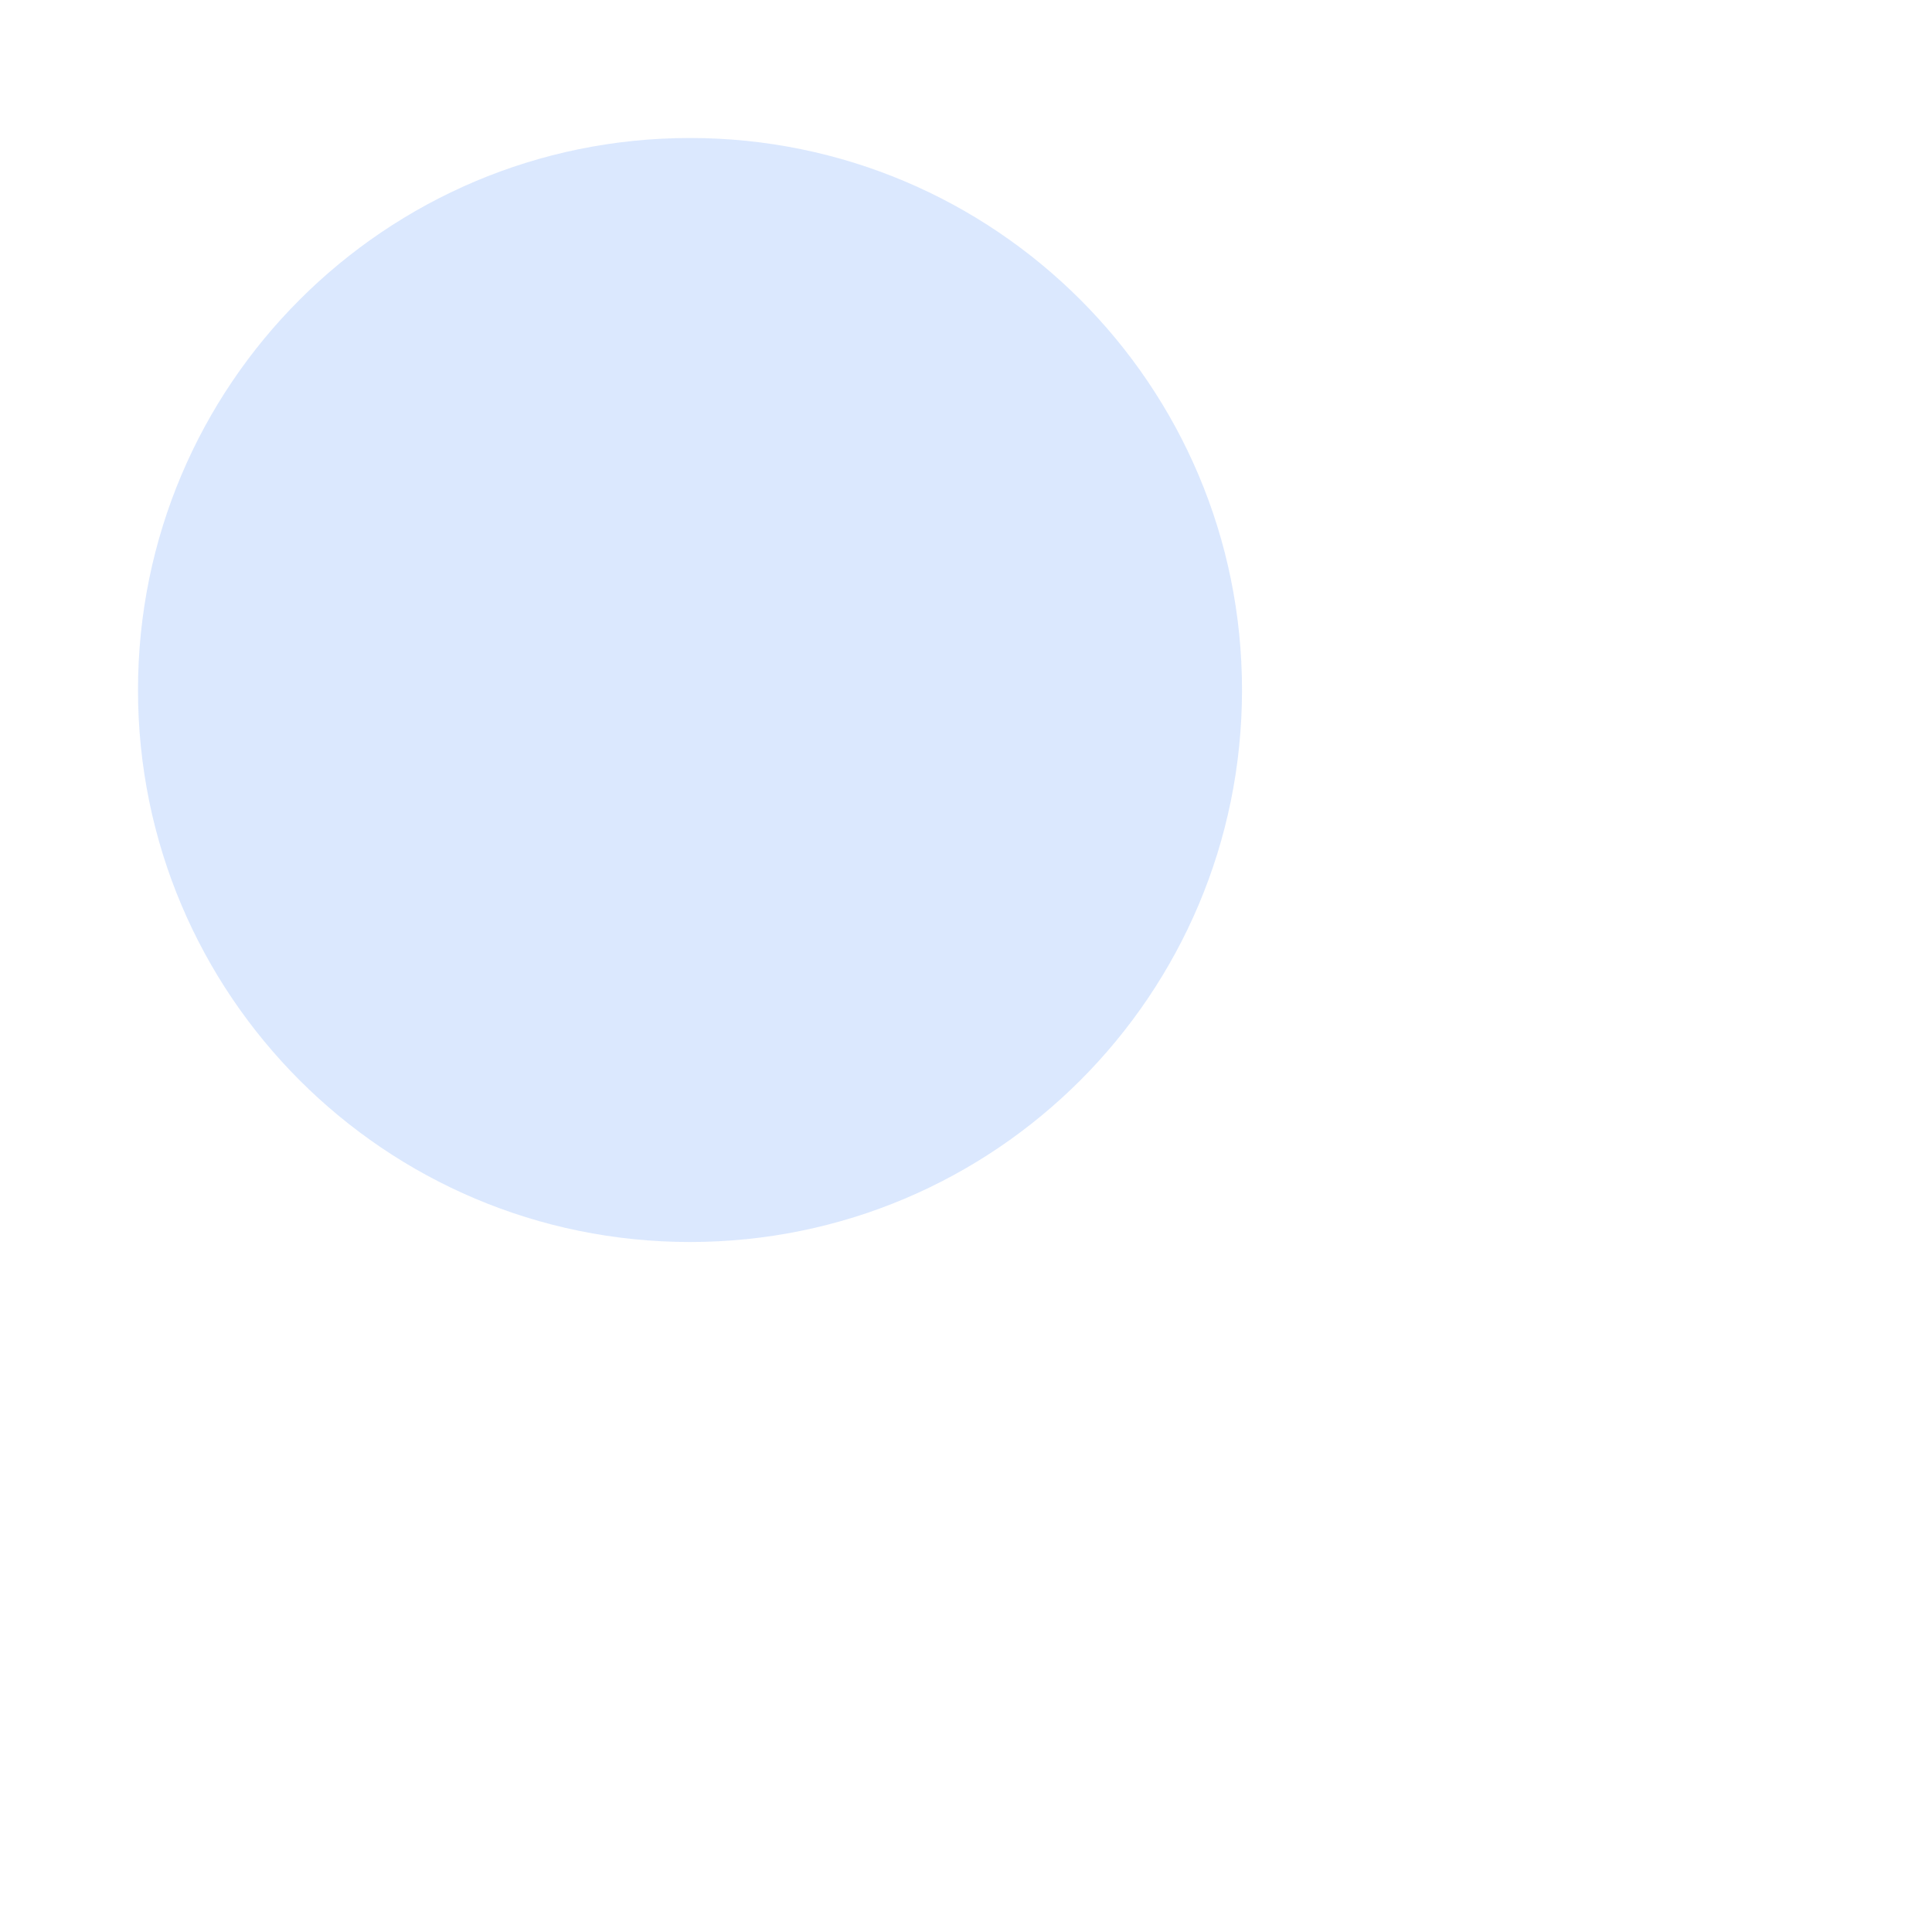
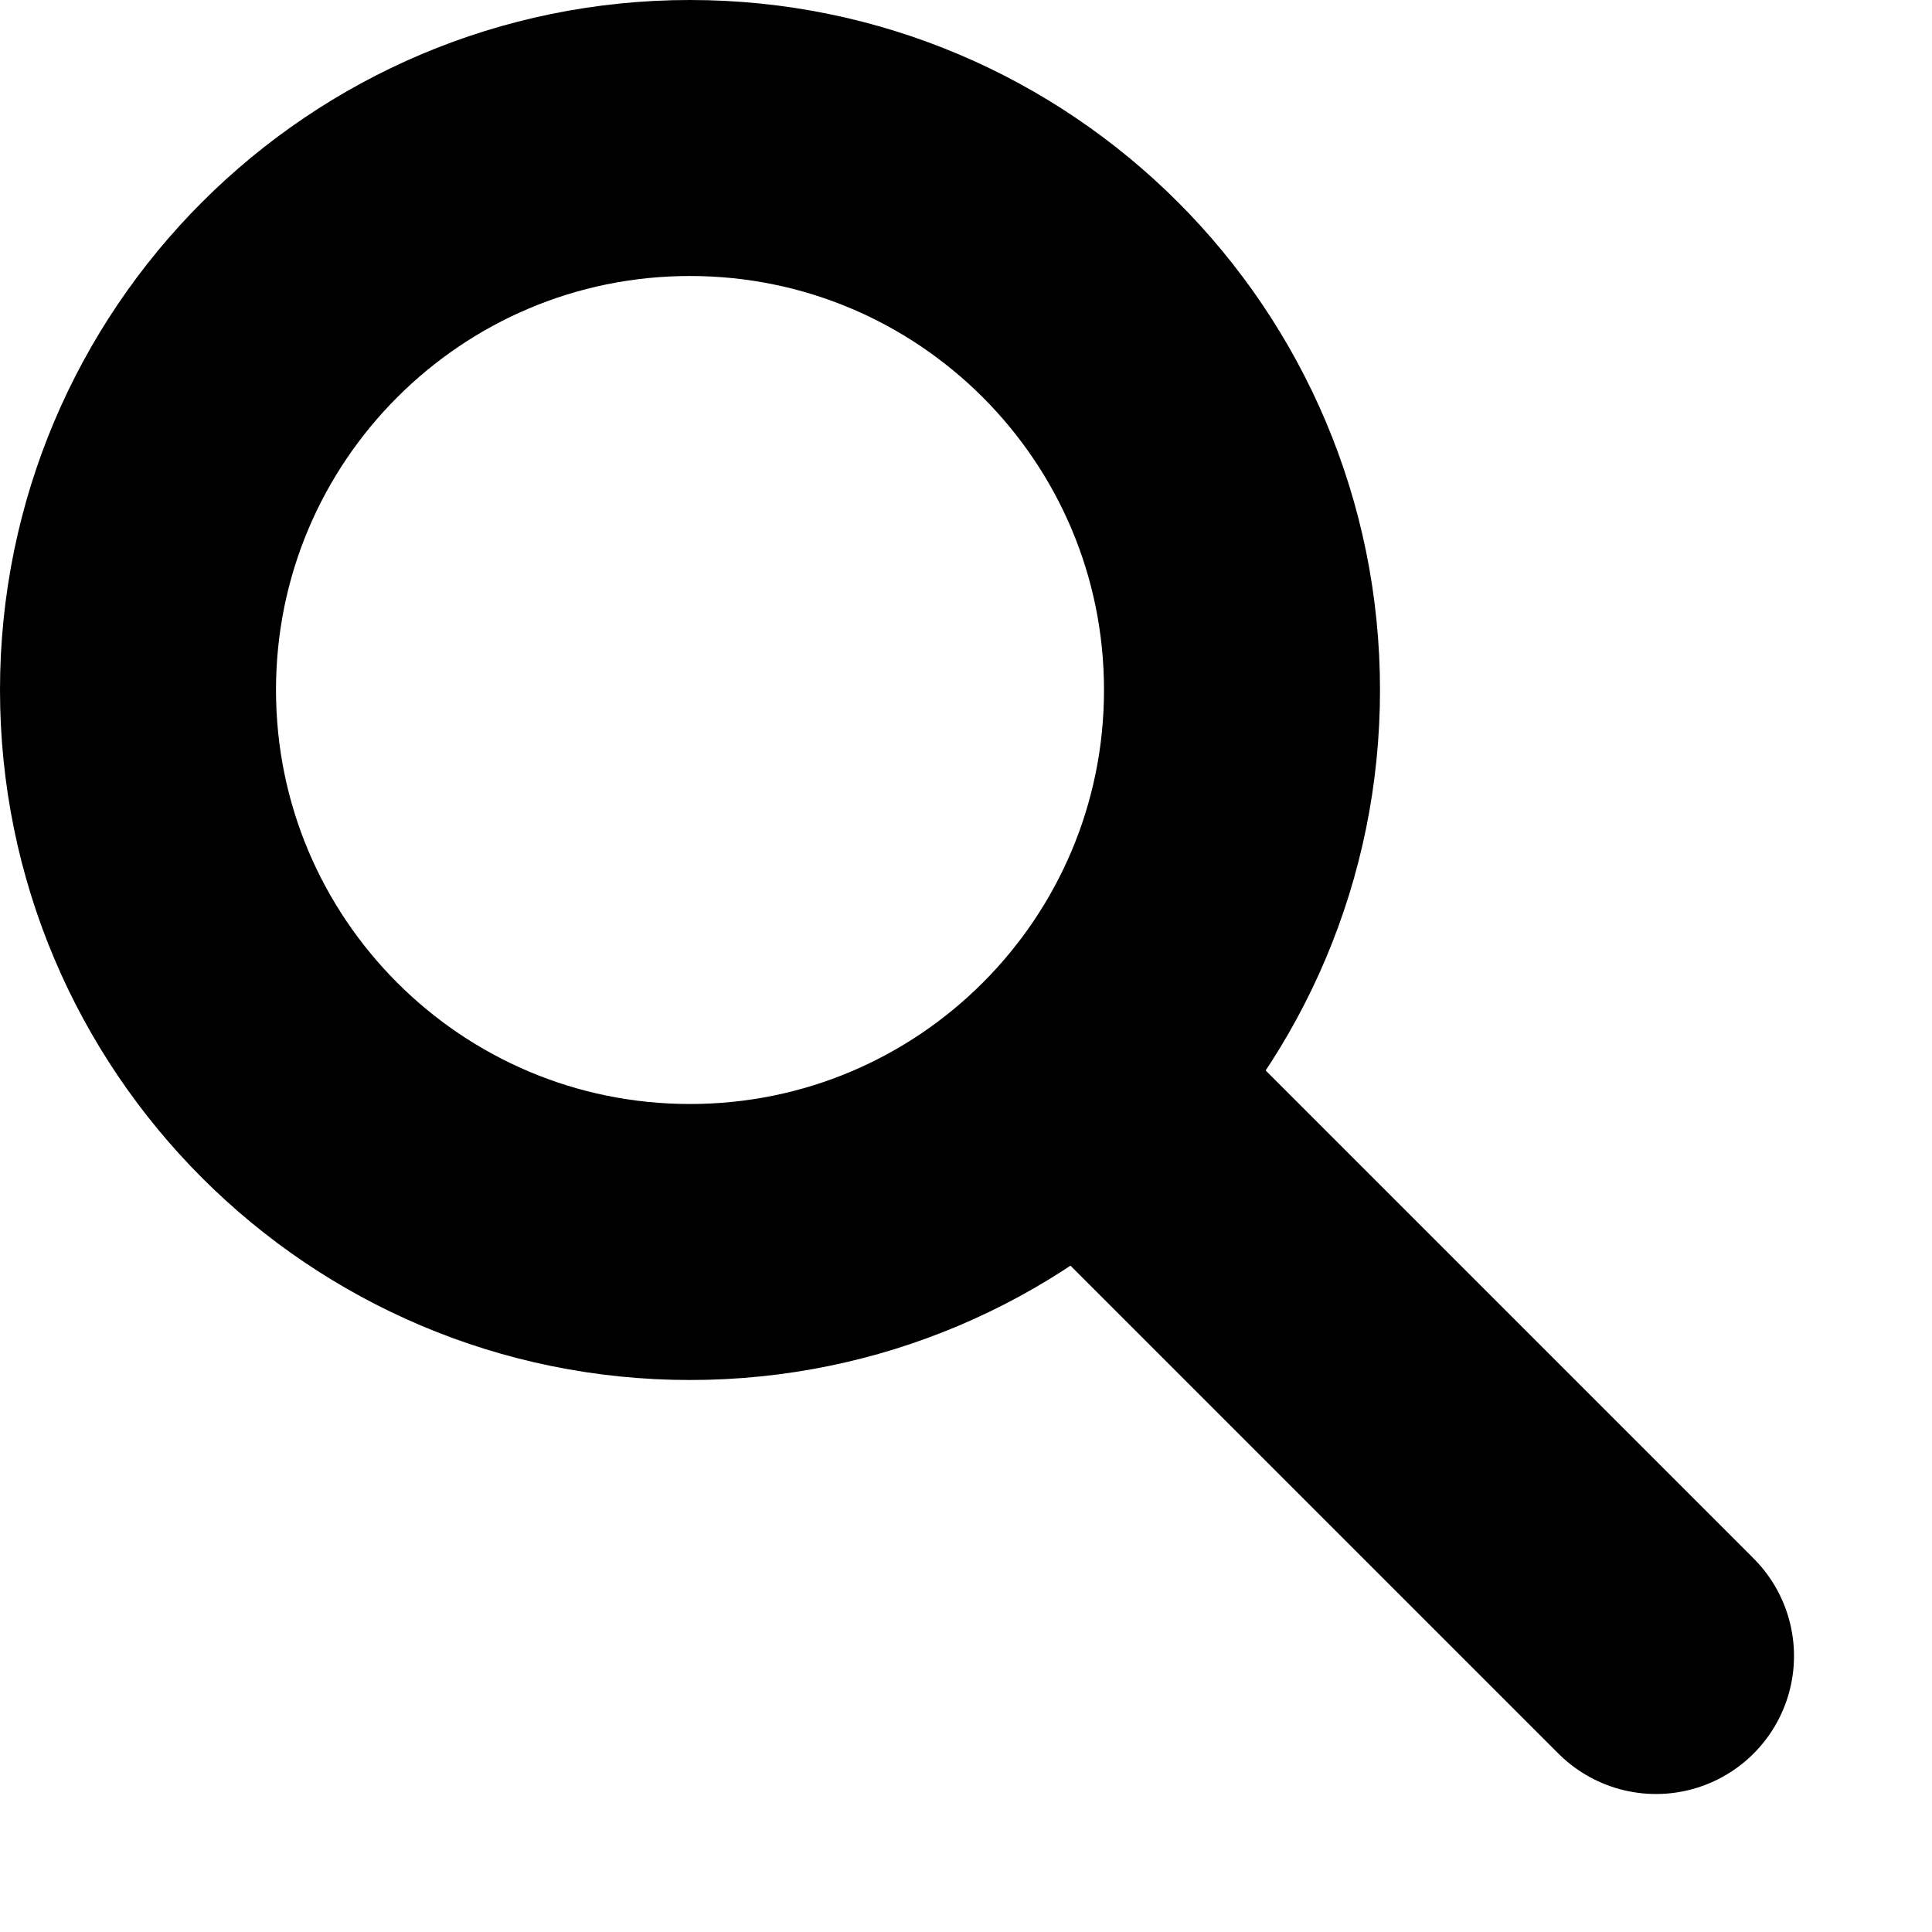
<svg xmlns="http://www.w3.org/2000/svg" viewBox="0 0 14 14">
-   <path d="M12 12L8 8" stroke-linecap="square" stroke-width="2" stroke="{{=it.handleColor || '#000000'}}" />
-   <circle cx="5" cy="5" fill="rgba(15, 100, 250, .15)" r="4" stroke-width="2" stroke="{{=it.frameColor || '#000000'}}" />
+   <path id="handle" d="M12 12L8 8" stroke="#000000" stroke-linecap="round" stroke-width="2" />
+   <circle id="rim" class="glass" cx="5" cy="5" fill="none" r="4" stroke-width="2" stroke="#000000" />
</svg>
